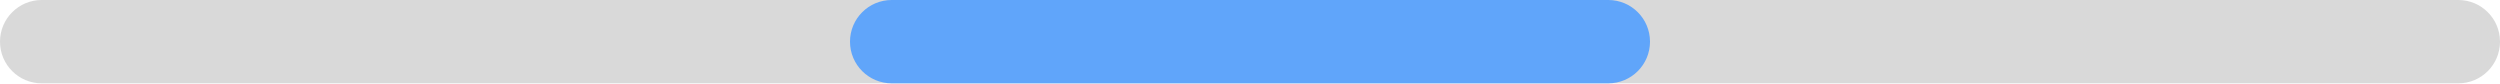
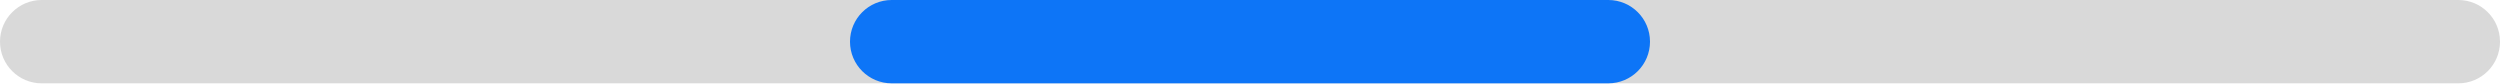
- <svg xmlns="http://www.w3.org/2000/svg" width="240" height="8" viewBox="0 0 240 8" role="img" aria-labelledby="sf823dc5-title sf823dc5-desc" class="sf823dc5-root">
-   <style>.sf823dc5-m{font-family:'JetBrains Mono','SFMono-Regular',Consolas,'Liberation Mono',Menlo,monospace;font-weight:700;letter-spacing:1.2px}.sf823dc5-s{font-family:'Segoe UI',Inter,-apple-system,BlinkMacSystemFont,Helvetica,Arial,sans-serif;font-weight:600}.sf823dc5-b{font-family:'Segoe UI',Inter,-apple-system,BlinkMacSystemFont,Helvetica,Arial,sans-serif;font-weight:800}</style>
+ <svg xmlns="http://www.w3.org/2000/svg" width="240" height="8" viewBox="0 0 240 8" role="img" aria-labelledby="sfbae285-title sfbae285-desc" class="sfbae285-root">
+   <style>.sfbae285-m{font-family:'JetBrains Mono','SFMono-Regular',Consolas,'Liberation Mono',Menlo,monospace;font-weight:700;letter-spacing:1.2px}.sfbae285-s{font-family:'Segoe UI',Inter,-apple-system,BlinkMacSystemFont,Helvetica,Arial,sans-serif;font-weight:600}.sfbae285-b{font-family:'Segoe UI',Inter,-apple-system,BlinkMacSystemFont,Helvetica,Arial,sans-serif;font-weight:800}</style>
  <defs>
-     <clipPath id="sf823dc5-track">
+     <clipPath id="sfbae285-track">
      <rect width="240" height="8" rx="4" />
    </clipPath>
  </defs>
  <rect width="240" height="8" rx="4" fill="rgba(127,127,127,0.3)" />
-   <g clip-path="url(#sf823dc5-track)">
-     <rect x="81.6" width="76.8" height="8" rx="4" fill="#60a5fa">
+   <g clip-path="url(#sfbae285-track)">
+     <rect x="81.6" width="76.8" height="8" rx="4" fill="#0d75f7">
      <animateTransform attributeName="transform" type="translate" values="-158.4 0;158.4 0" keyTimes="0;1" calcMode="spline" keySplines="0.45 0 0.25 1" dur="1.26s" repeatCount="indefinite" />
    </rect>
  </g>
</svg>
